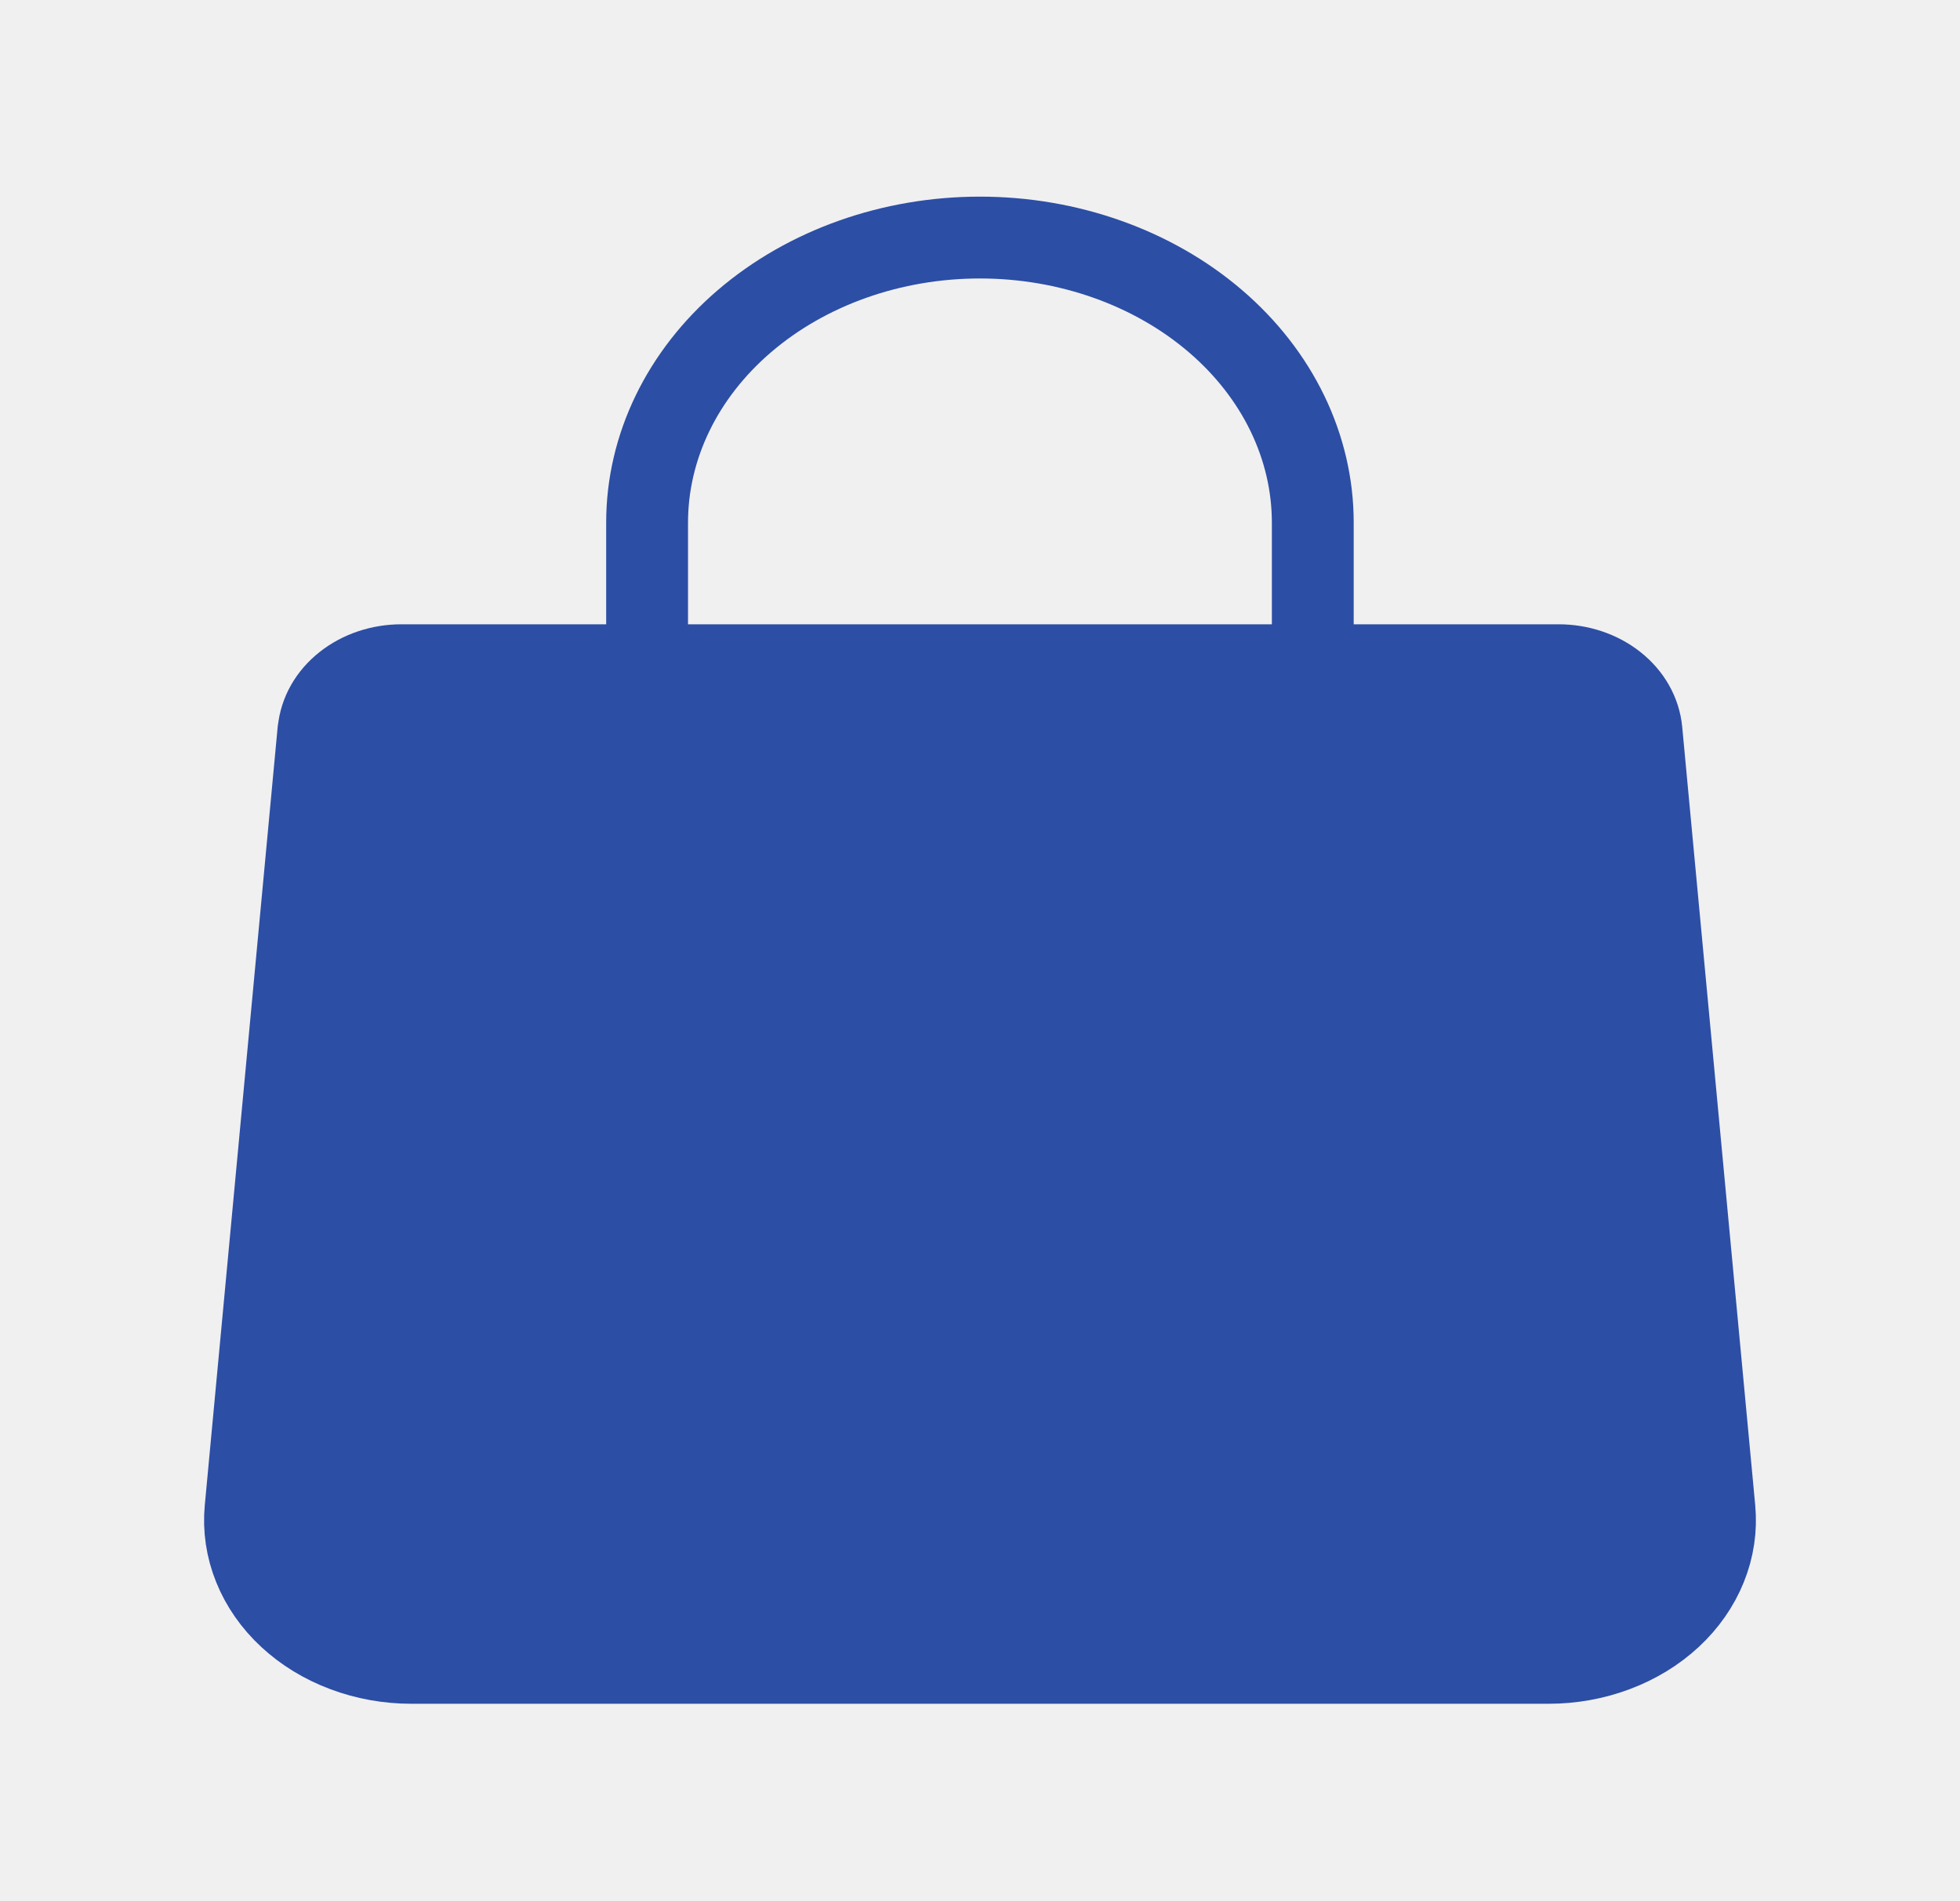
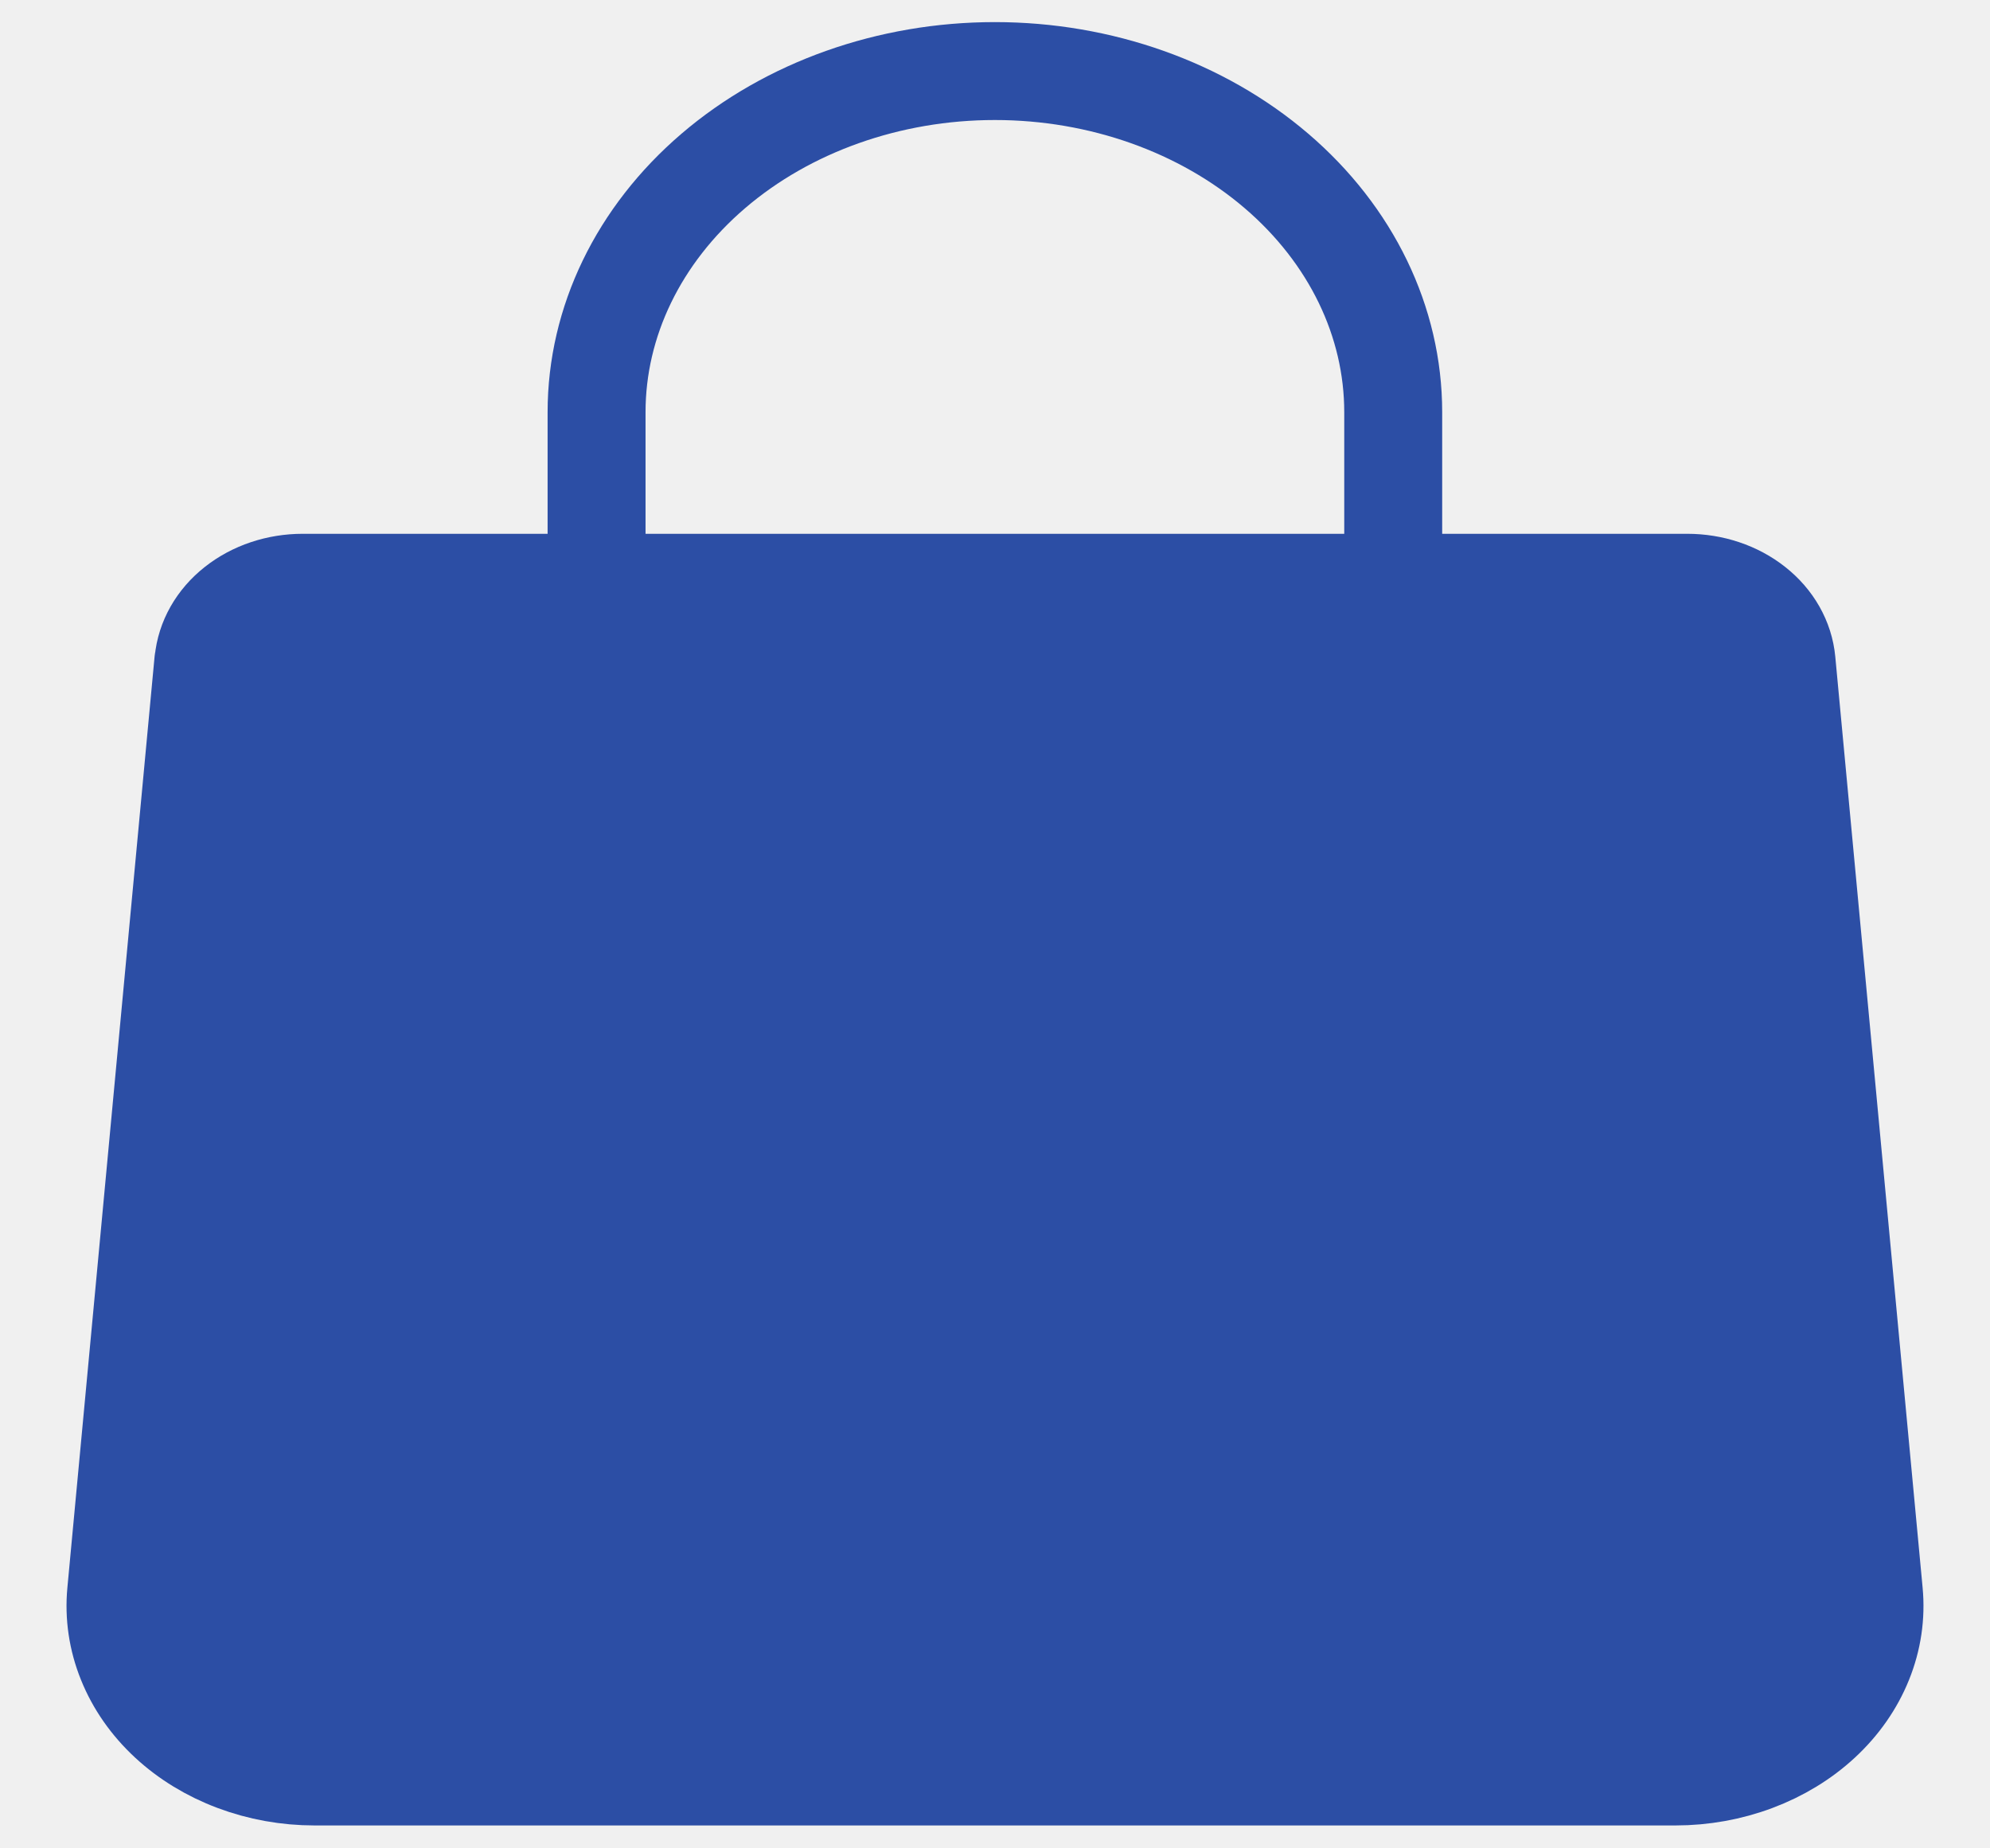
- <svg xmlns="http://www.w3.org/2000/svg" width="33" height="32" viewBox="0 0 33 32" fill="none">
-   <g clip-path="url(#clip0_1334_10981)">
-     <path d="M5.809 11.519C5.55 11.723 5.391 12.004 5.363 12.305H5.361L4.134 25.408C4.103 25.738 4.152 26.07 4.279 26.384C4.405 26.697 4.605 26.984 4.868 27.228C5.13 27.471 5.448 27.665 5.803 27.798C6.157 27.931 6.54 28 6.926 28H26.074C26.46 28 26.843 27.931 27.197 27.798C27.552 27.665 27.87 27.471 28.132 27.228C28.395 26.984 28.595 26.697 28.721 26.384C28.848 26.07 28.897 25.738 28.866 25.408L27.637 12.305C27.609 12.004 27.45 11.723 27.191 11.519C26.932 11.314 26.593 11.201 26.24 11.201H16.5H6.76C6.407 11.201 6.068 11.314 5.809 11.519Z" fill="#2C4EA5" stroke="#2C4EA5" stroke-width="1.378" stroke-linecap="round" stroke-linejoin="round" />
-     <path d="M22.103 14.8V8.8C22.103 7.527 21.513 6.306 20.462 5.406C19.411 4.506 17.985 4 16.499 4C15.012 4 13.587 4.506 12.536 5.406C11.485 6.306 10.895 7.527 10.895 8.8V14.8" stroke="#2C4EA5" stroke-width="1.378" stroke-linecap="round" stroke-linejoin="round" />
-   </g>
-   <defs>
-     <clipPath id="clip0_1334_10981">
-       <rect width="33" height="32" fill="white" />
-     </clipPath>
-   </defs>
+ <svg xmlns="http://www.w3.org/2000/svg" width="28" height="26" viewBox="0 0 28 26" fill="none">
+   <path d="M3.309 8.519C3.05 8.723 2.891 9.004 2.863 9.305H2.861L1.634 22.408C1.603 22.738 1.652 23.07 1.779 23.384C1.905 23.697 2.105 23.984 2.368 24.228C2.63 24.471 2.948 24.665 3.303 24.798C3.657 24.931 4.04 25 4.426 25H23.574C23.96 25 24.343 24.931 24.697 24.798C25.052 24.665 25.37 24.471 25.632 24.228C25.895 23.984 26.095 23.697 26.221 23.384C26.348 23.07 26.397 22.738 26.366 22.408L25.137 9.305C25.109 9.004 24.95 8.723 24.691 8.519C24.432 8.314 24.093 8.201 23.74 8.201H14H4.26C3.907 8.201 3.568 8.314 3.309 8.519Z" fill="#2C4EA5" stroke="#2C4EA5" stroke-width="1.378" stroke-linecap="round" stroke-linejoin="round" />
+   <path d="M19.603 11.8V5.8C19.603 4.527 19.012 3.306 17.961 2.406C16.91 1.506 15.485 1 13.998 1C12.512 1 11.086 1.506 10.036 2.406C8.985 3.306 8.394 4.527 8.394 5.8V11.8" stroke="#2C4EA5" stroke-width="1.378" stroke-linecap="round" stroke-linejoin="round" />
</svg>
